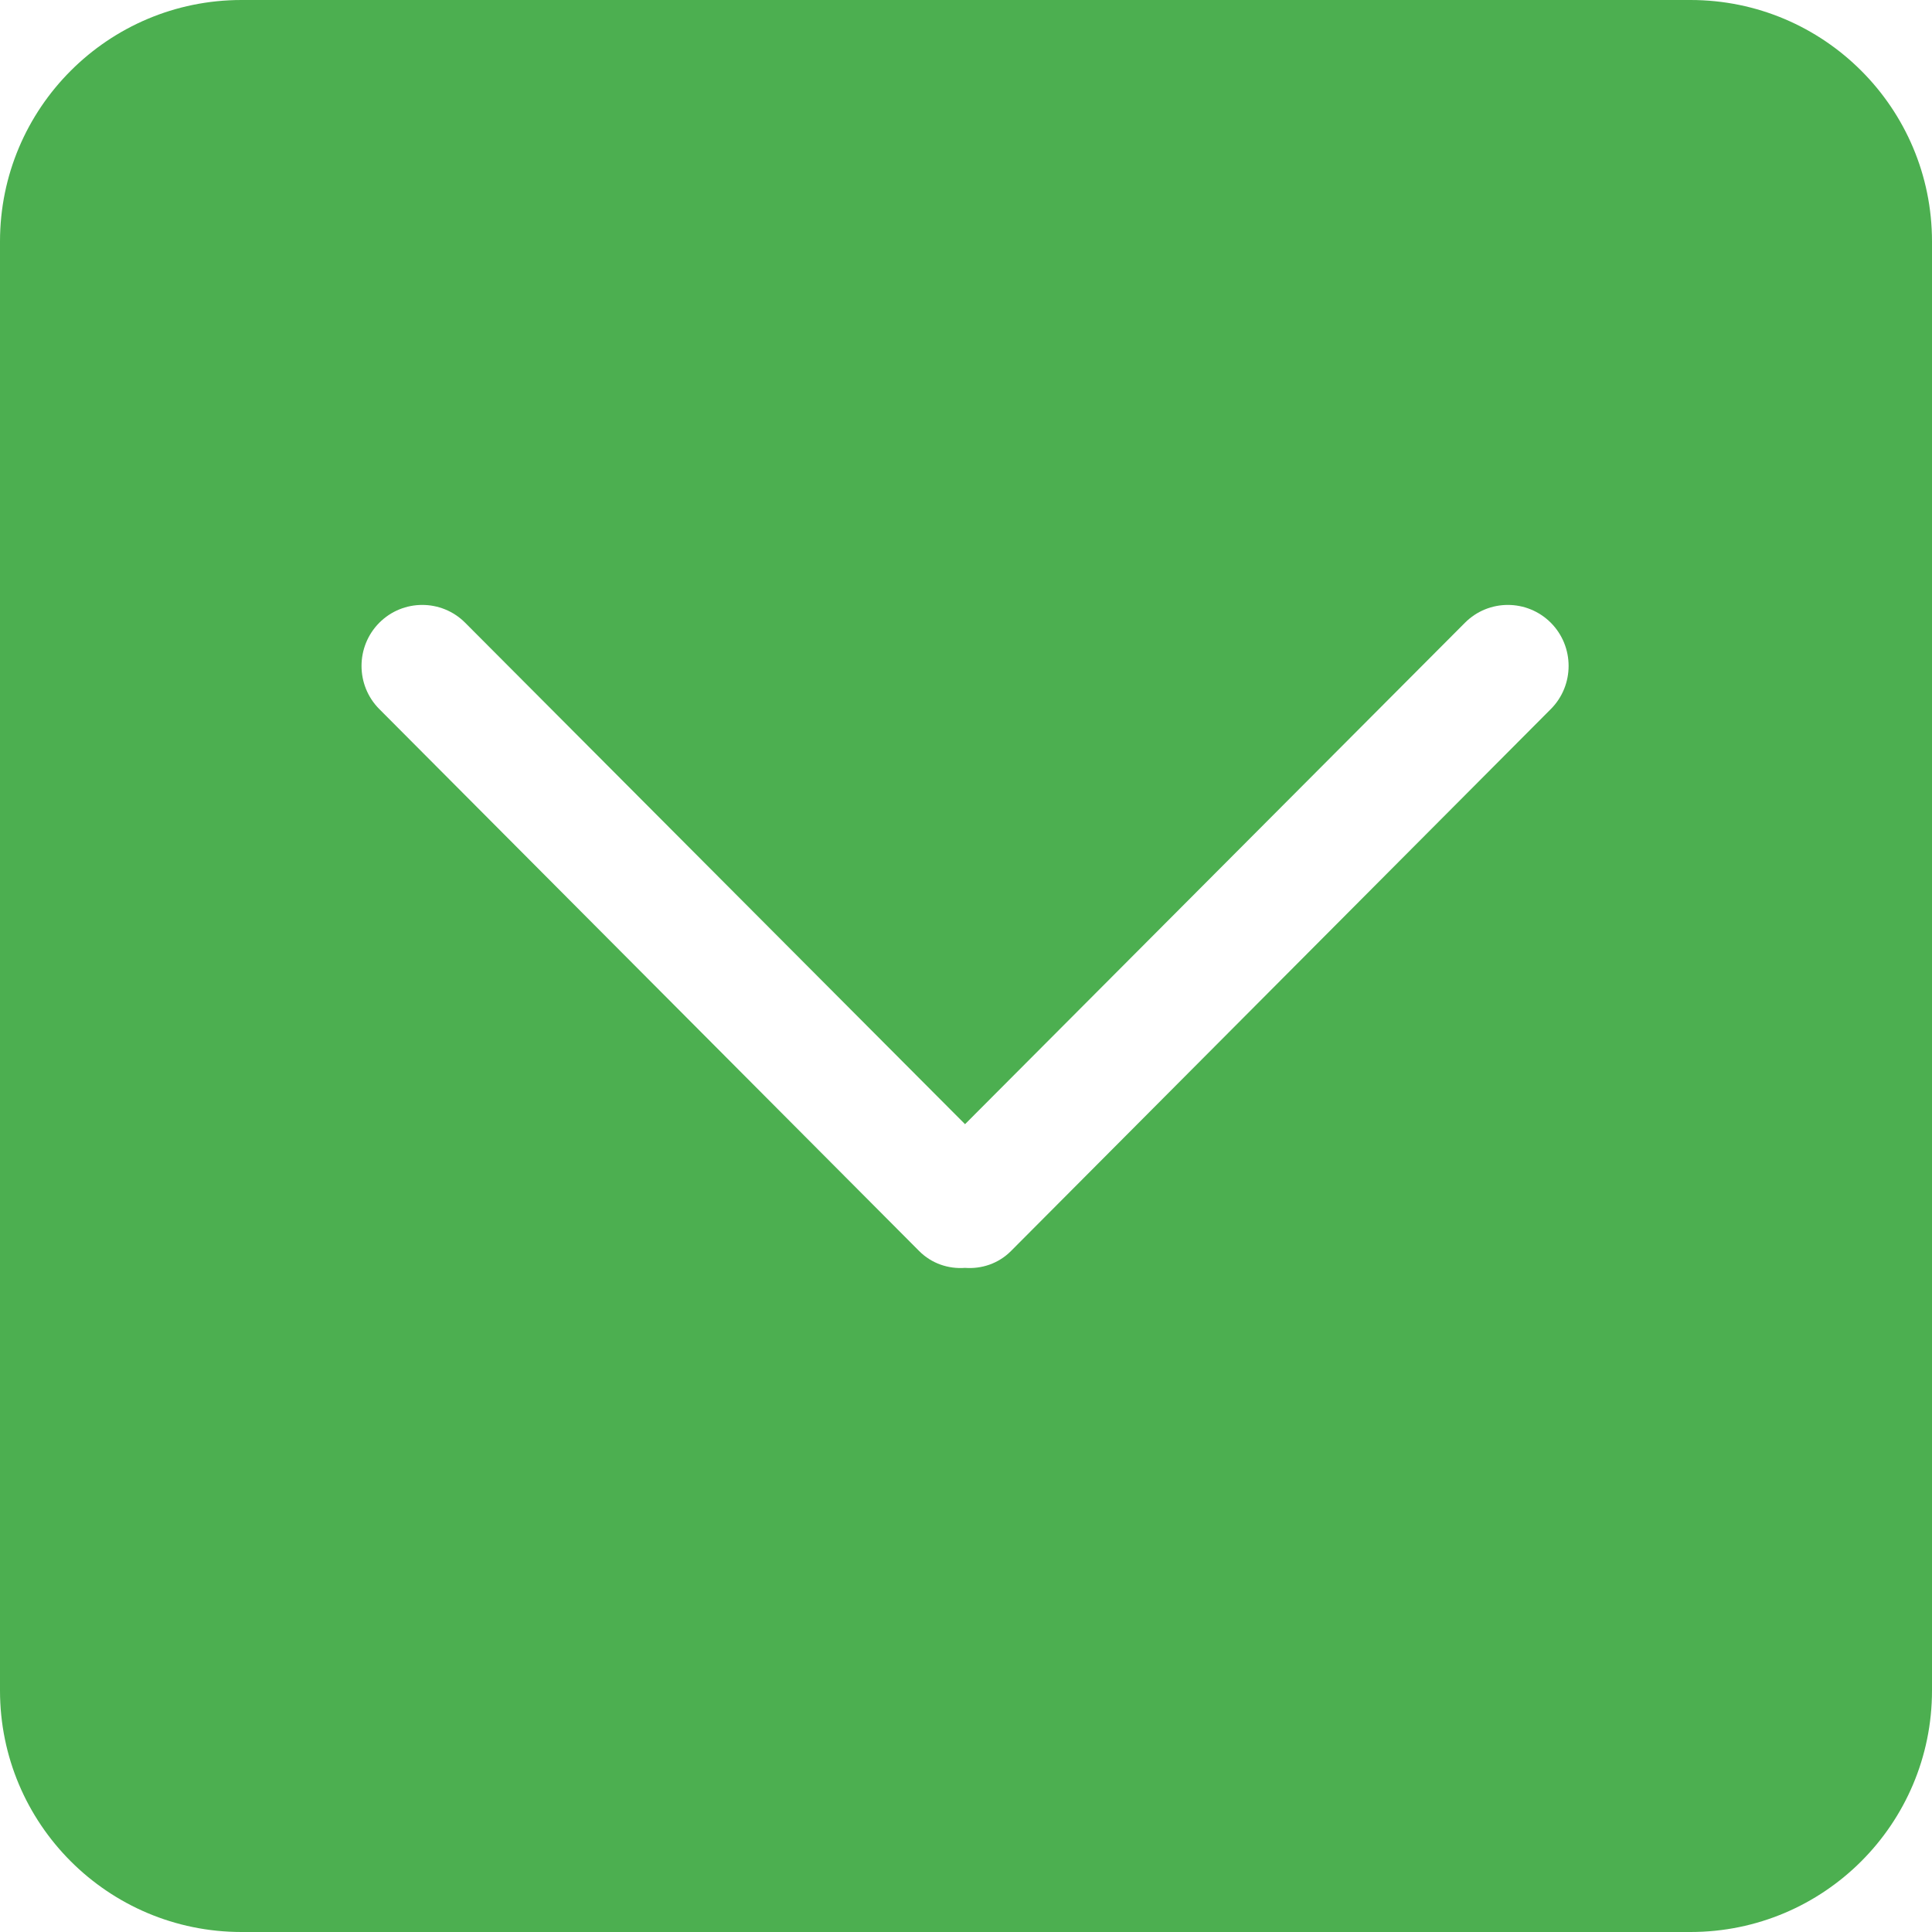
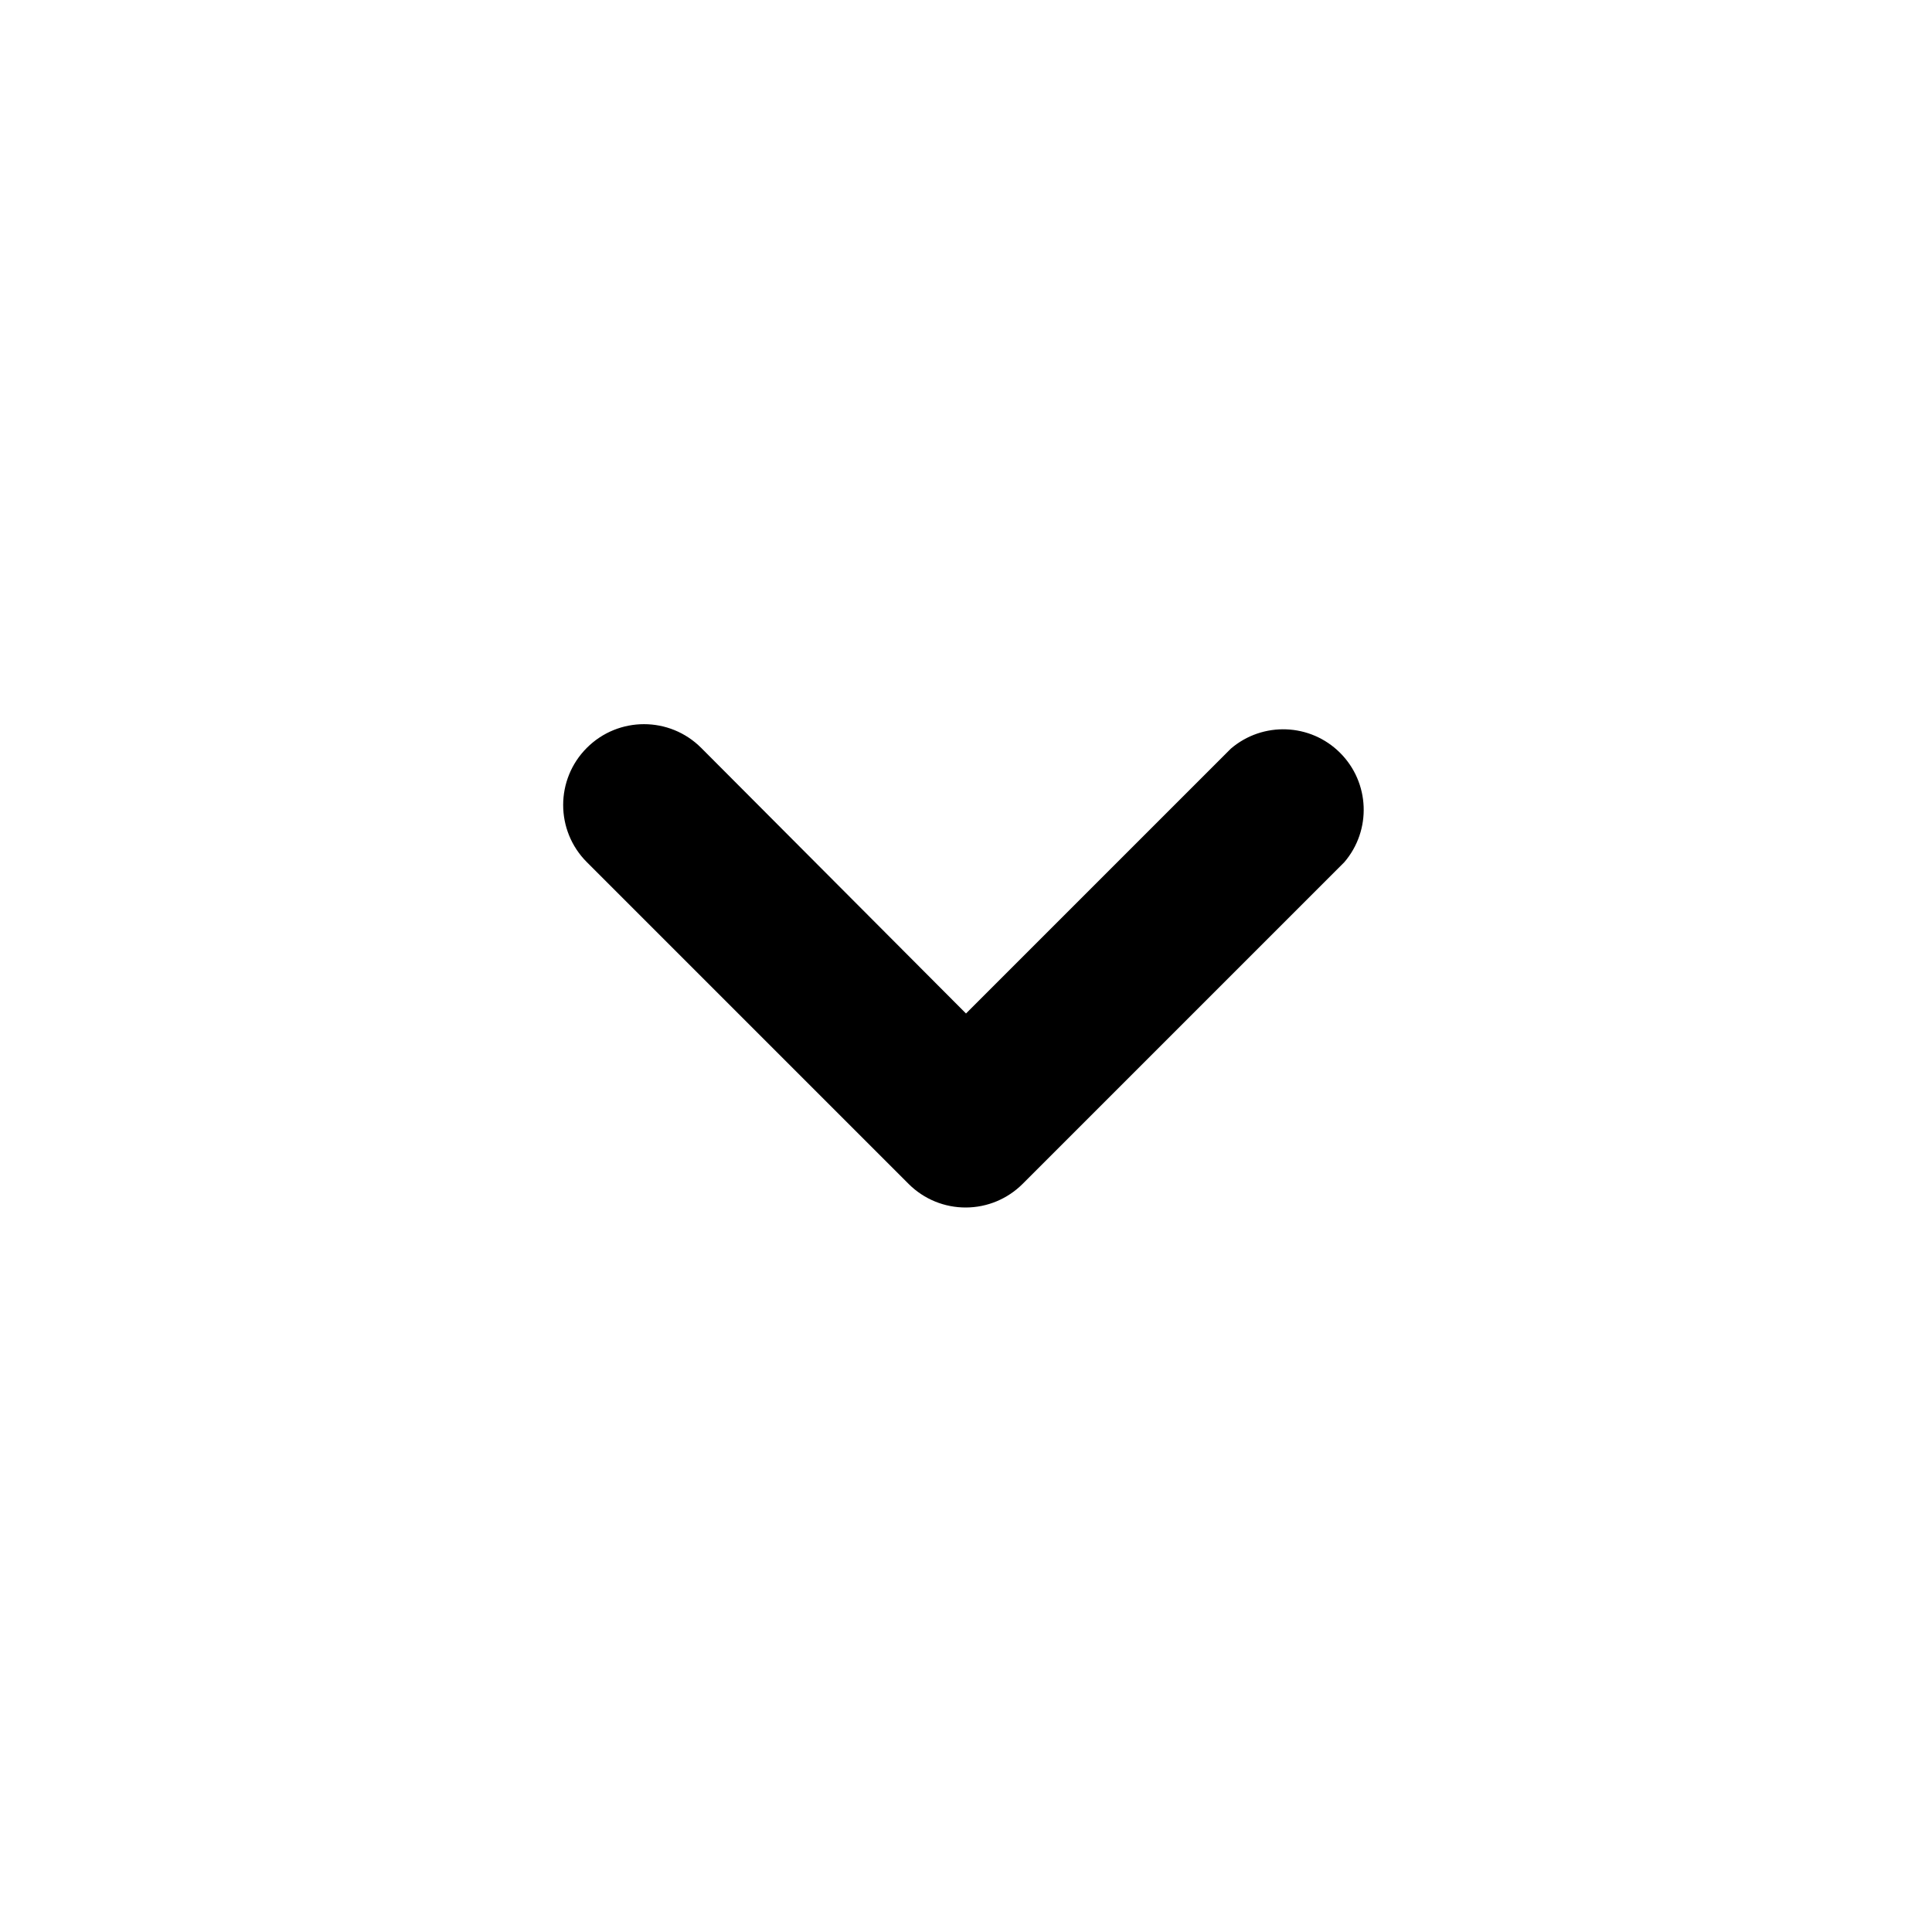
- <svg xmlns="http://www.w3.org/2000/svg" width="800px" height="800px" viewBox="0 0 32 32" version="1.1" fill="#4caf50">
-   <g id="SVGRepo_bgCarrier" stroke-width="0" />
-   <g id="SVGRepo_tracerCarrier" stroke-linecap="round" stroke-linejoin="round" />
-   <g id="SVGRepo_iconCarrier">
-     <defs> </defs>
-     <g id="Page-1" stroke="none" stroke-width="1" fill="none" fill-rule="evenodd">
-       <g id="Icon-Set-Filled" transform="translate(-362, -985)" fill="#4caf50">
-         <path d="M387.687,996.744 L378.746,1005.72 C378.537,1005.93 378.259,1006.02 377.984,1006 C377.71,1006.02 377.432,1005.93 377.223,1005.72 L368.282,996.744 C367.89,996.35 367.89,995.71 368.282,995.315 C368.675,994.921 369.313,994.921 369.705,995.315 L377.984,1003.62 L386.264,995.315 C386.656,994.921 387.293,994.921 387.687,995.315 C388.079,995.71 388.079,996.35 387.687,996.744 L387.687,996.744 Z M390,985 L366,985 C363.791,985 362,986.791 362,989 L362,1013 C362,1015.21 363.791,1017 366,1017 L390,1017 C392.209,1017 394,1015.21 394,1013 L394,989 C394,986.791 392.209,985 390,985 L390,985 Z" id="chevron-down-square"> </path>
-       </g>
-     </g>
-   </g>
+ <svg xmlns="http://www.w3.org/2000/svg" viewBox="0 0 24 24" id="chevron-down">
+   <path d="M12,15a1,1,0,0,1-.71-.29l-4-4A1,1,0,0,1,8.71,9.29L12,12.59l3.29-3.29a1,1,0,0,1,1.41,1.41l-4,4A1,1,0,0,1,12,15Z" />
</svg>
